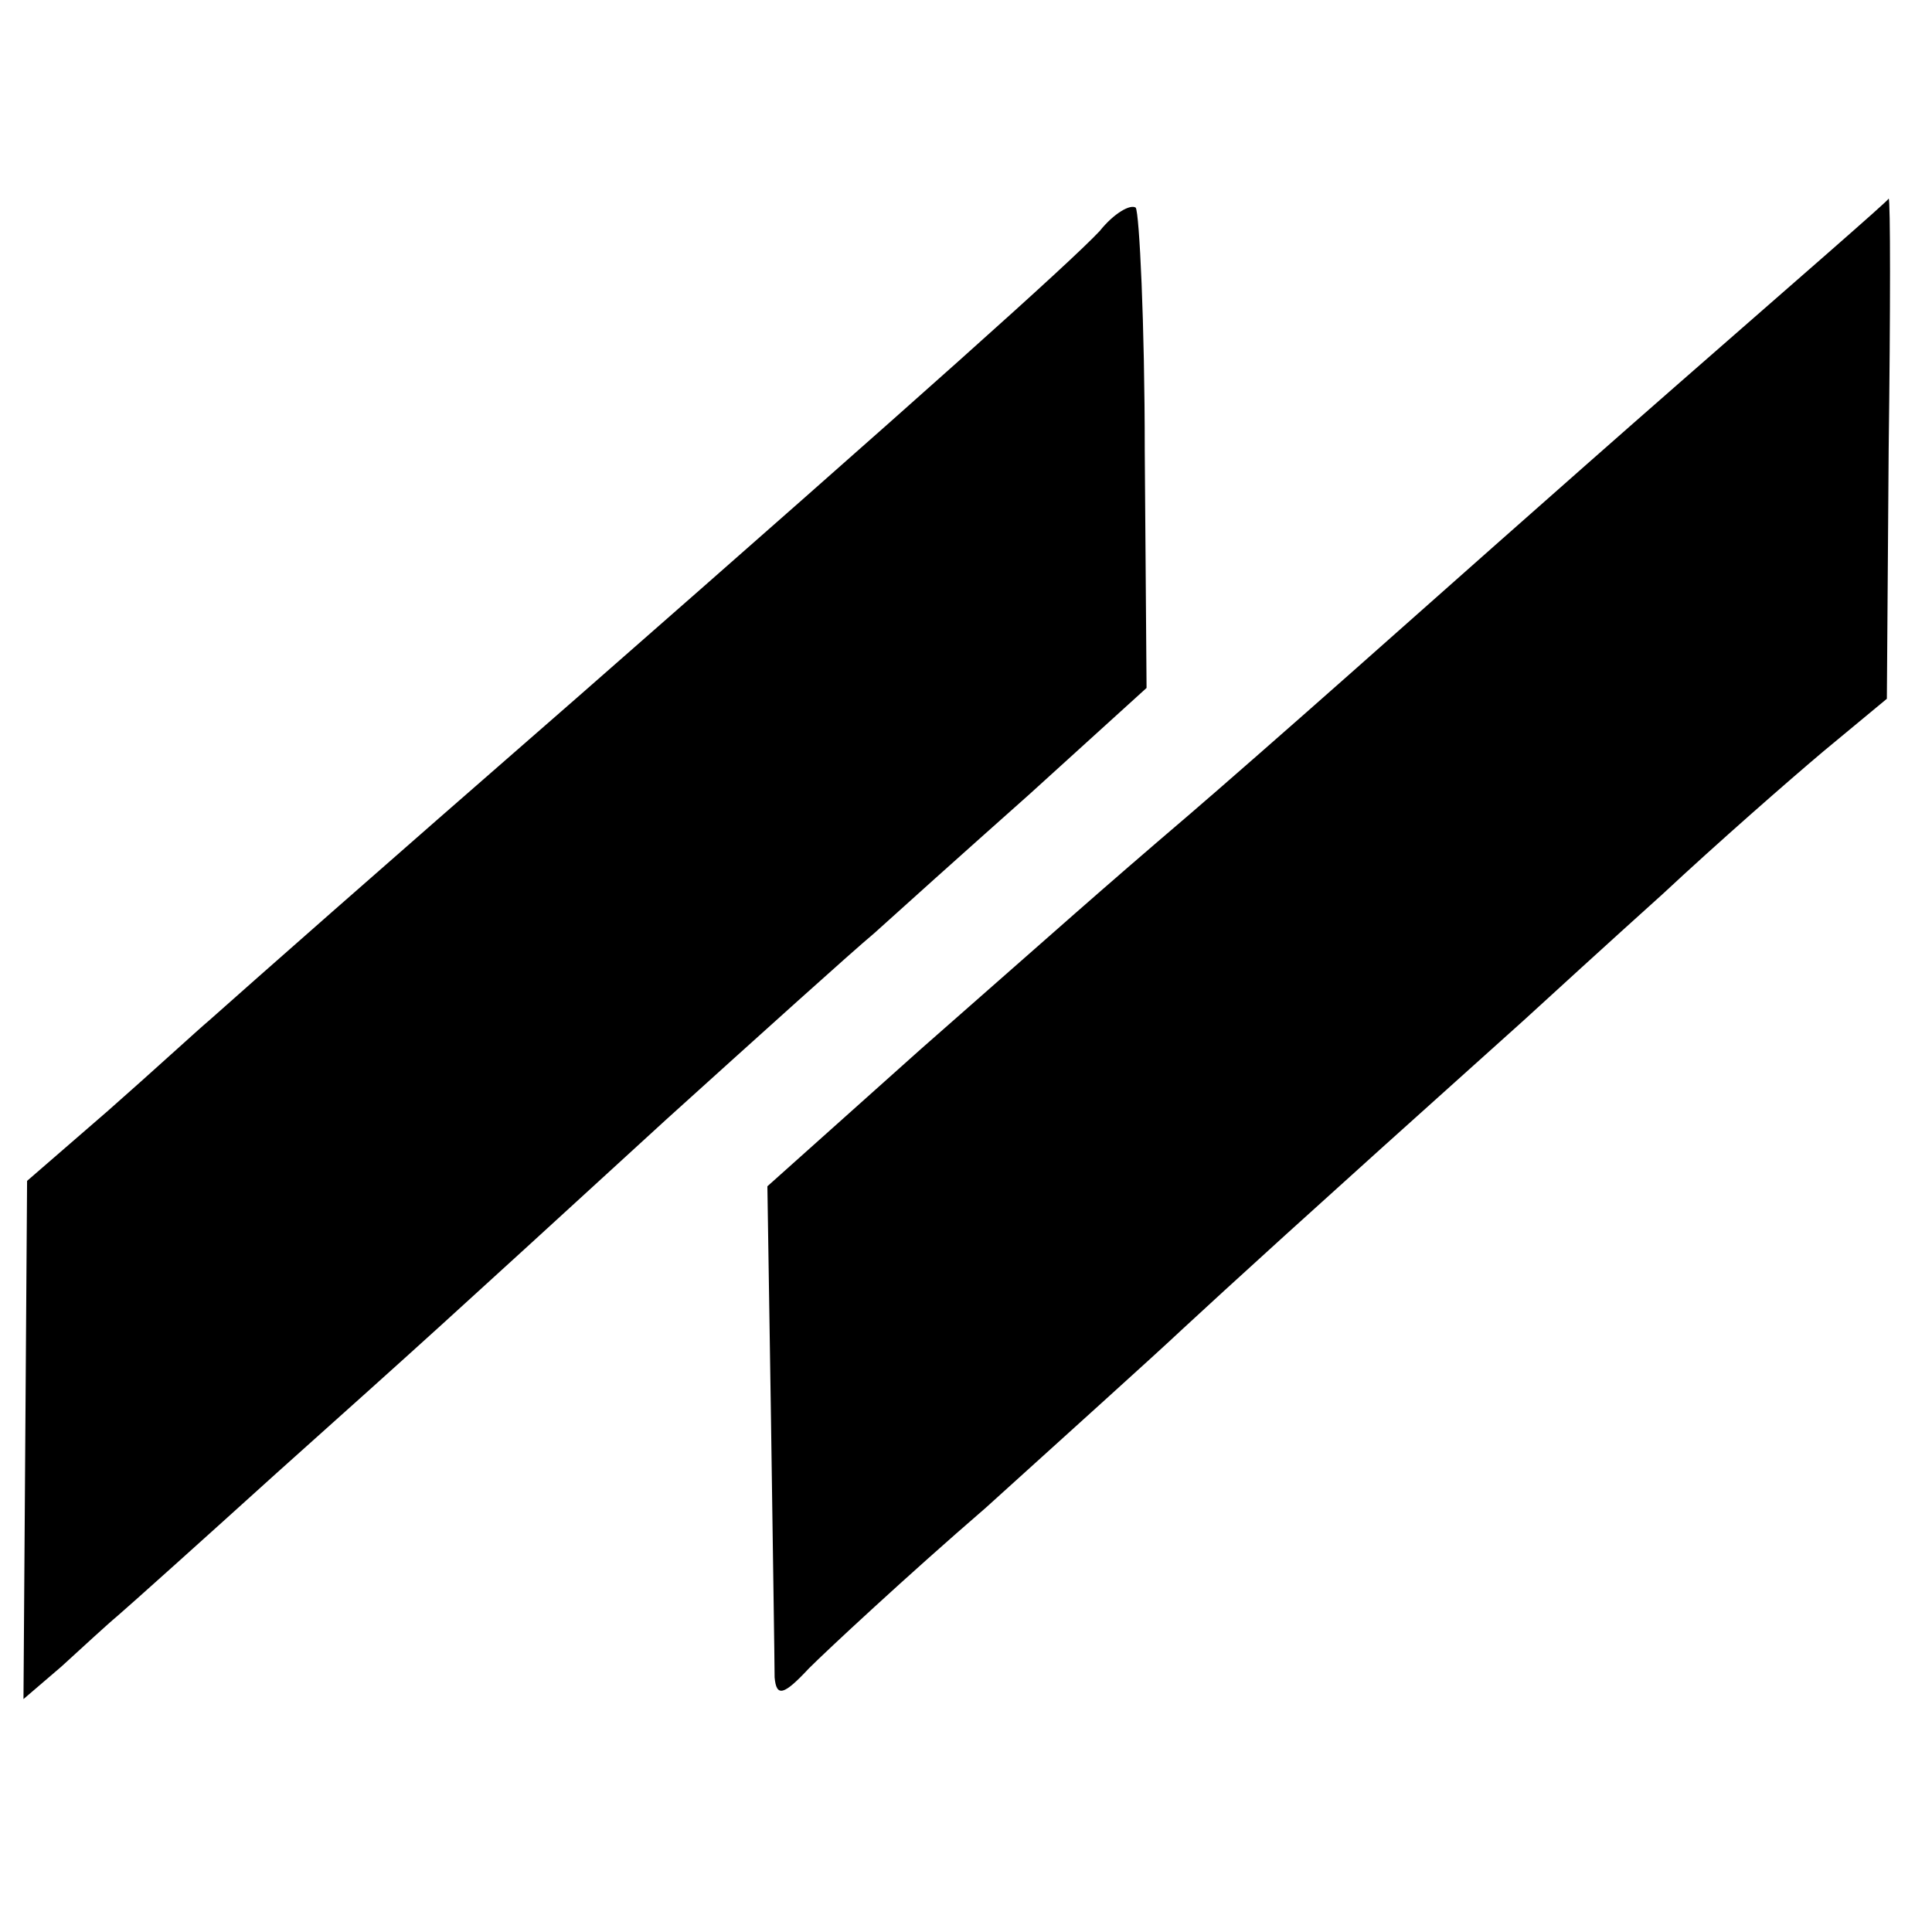
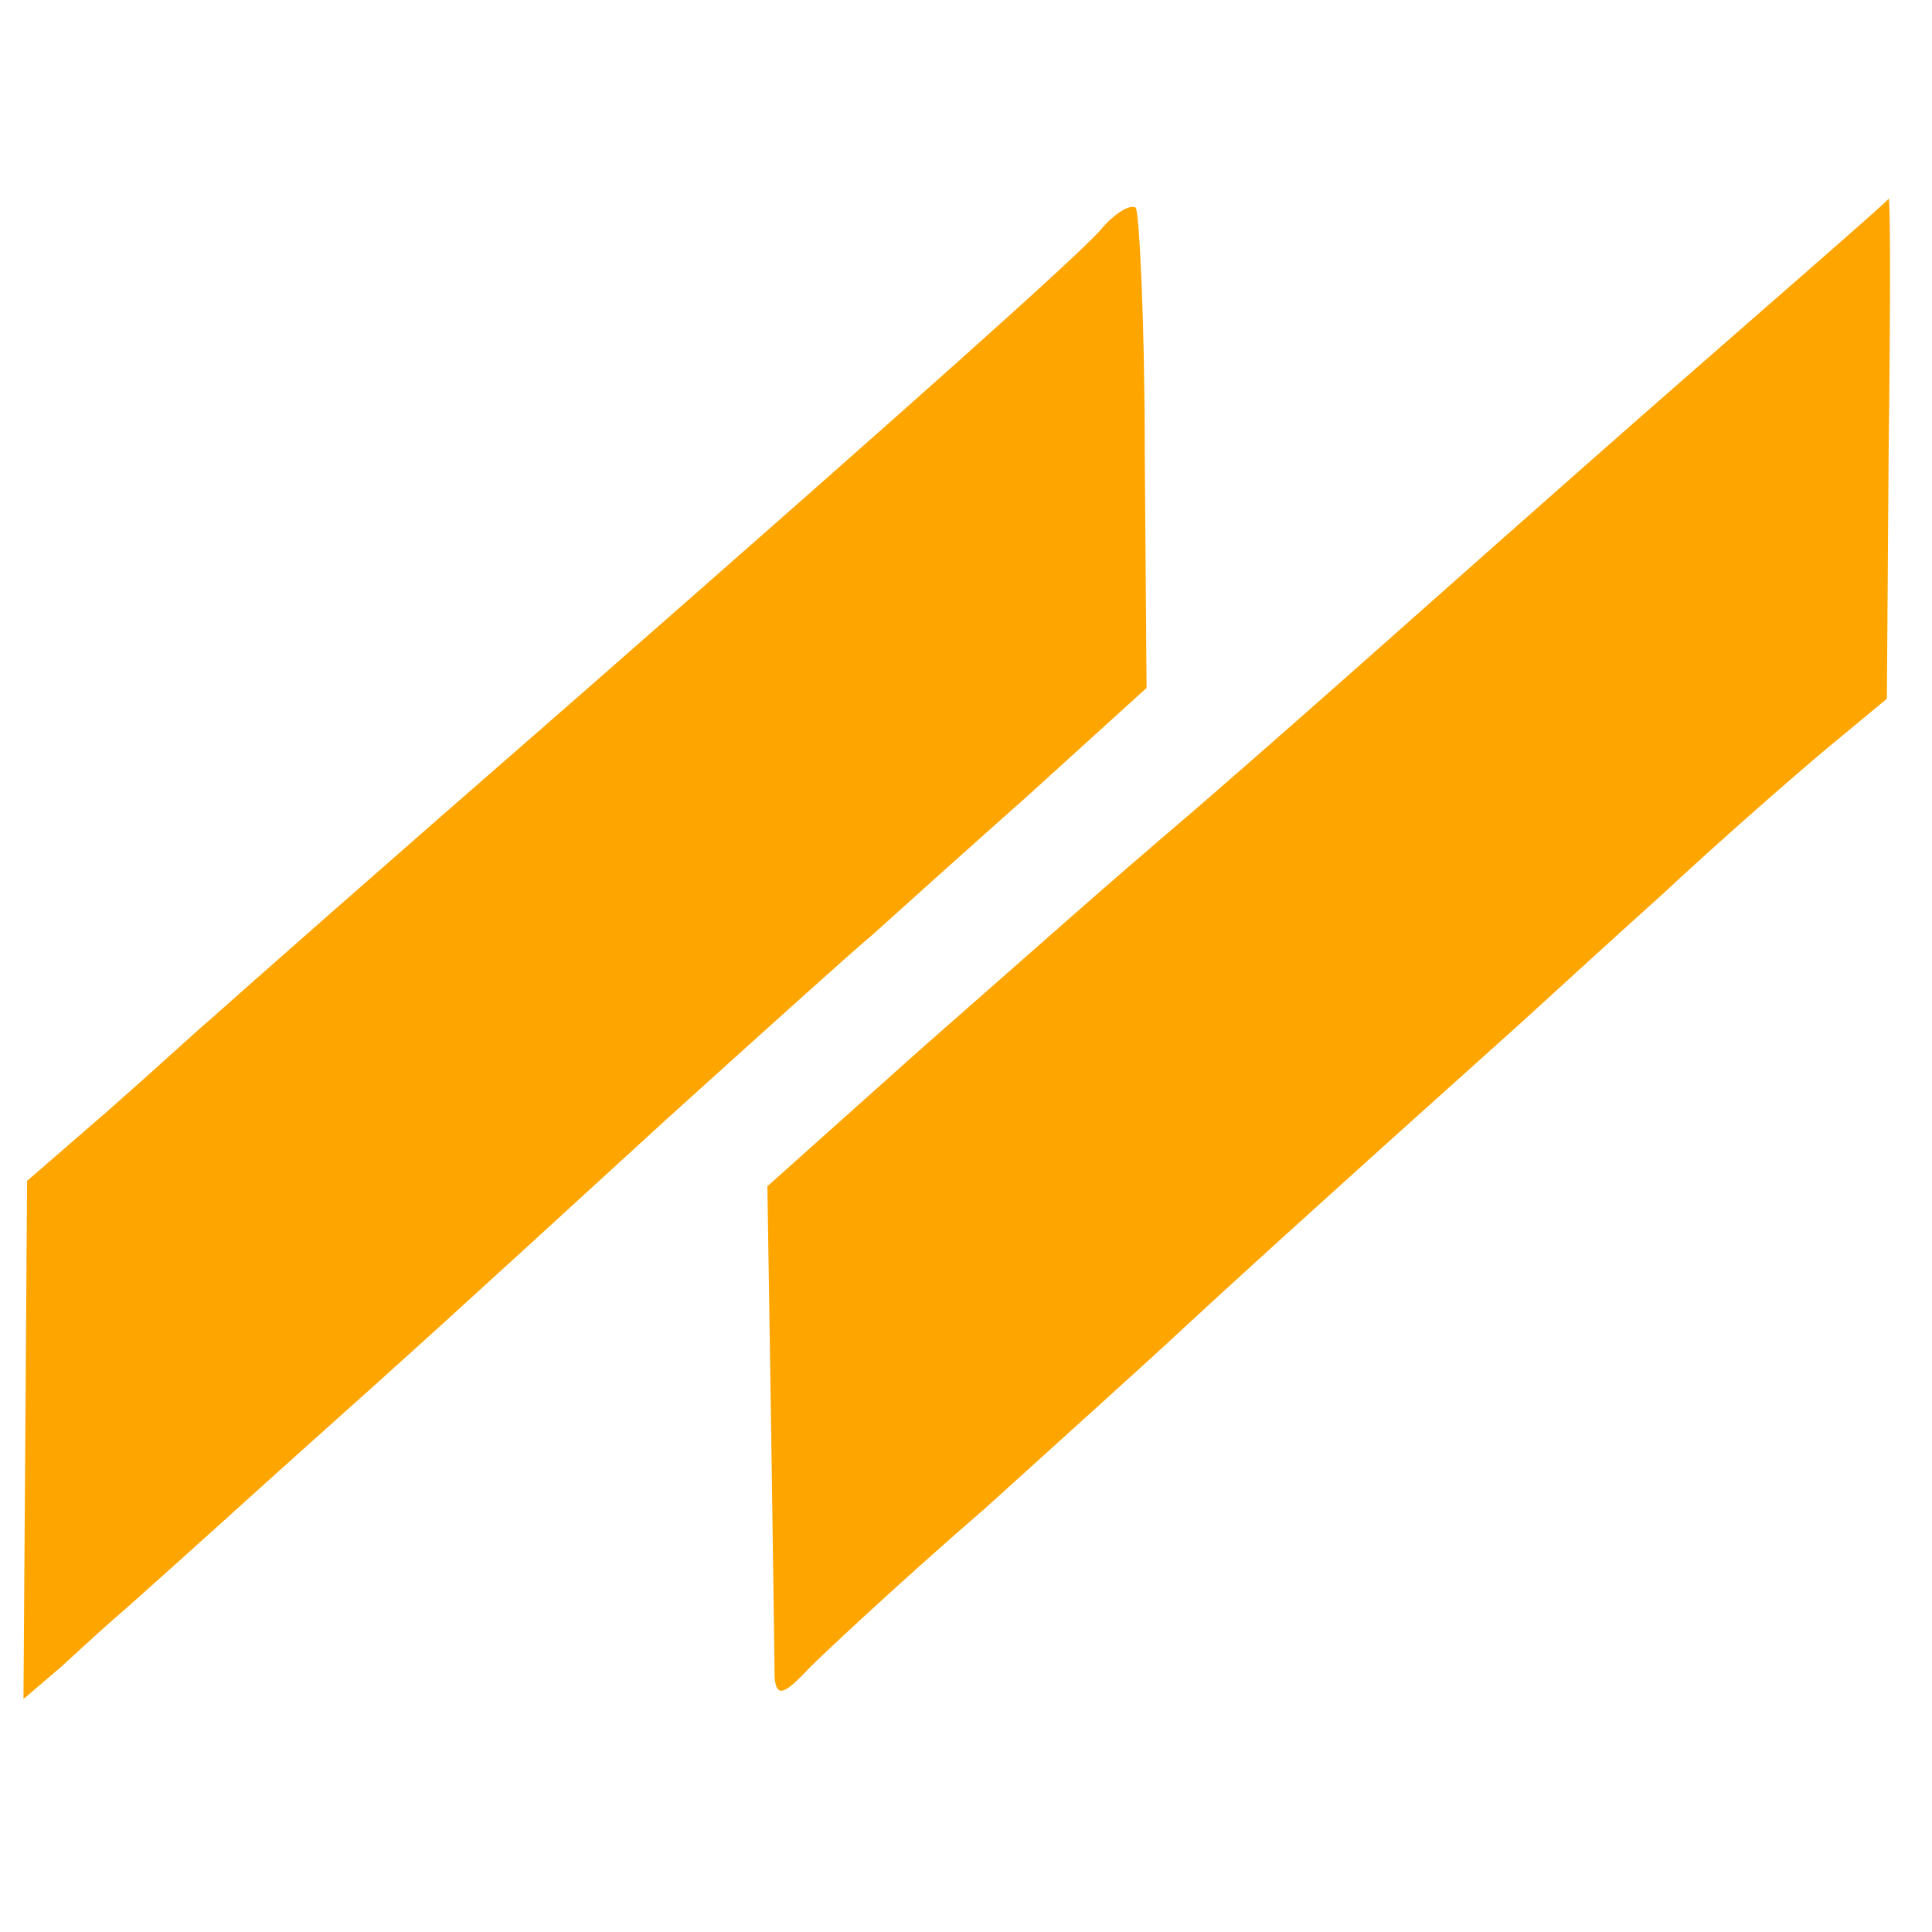
<svg xmlns="http://www.w3.org/2000/svg" version="1.0" width="107pt" height="107pt" viewBox="0 0 107 107" preserveAspectRatio="xMidYMid meet">
-   <g transform="translate(0,107) scale(0.1,-0.1)" fill="#000000" stroke="none">
+   <g transform="translate(0,107) scale(0.1,-0.1)" fill="orange" stroke="none">
    <path d="M609 942 c-17 -18 -95 -88 -289 -258 -117 -102 -177 -155 -204 -179 -6 -5 -31 -28 -56 -50 l-45 -39 -1 -144 -1 -143 21 18 c11 10 25 23 31 28 7 6 46 41 88 79 86 77 86 77 216 196 52 47 103 93 115 103 11 10 50 45 86 77 l65 59 -1 131 c0 71 -3 132 -5 135 -3 2 -12 -3 -20 -13z" />
    <path d="M929 857 c-64 -56 -145 -128 -180 -159 -35 -31 -75 -66 -89 -78 -55 -47 -68 -59 -150 -131 l-85 -76 2 -129 c1 -71 2 -135 2 -143 1 -11 5 -10 19 5 10 10 54 51 98 89 43 39 92 83 109 99 26 24 63 58 189 171 12 11 47 43 77 70 30 28 70 63 89 79 l35 29 1 138 c1 77 1 139 0 139 0 -1 -53 -47 -117 -103z" />
  </g>
</svg>
